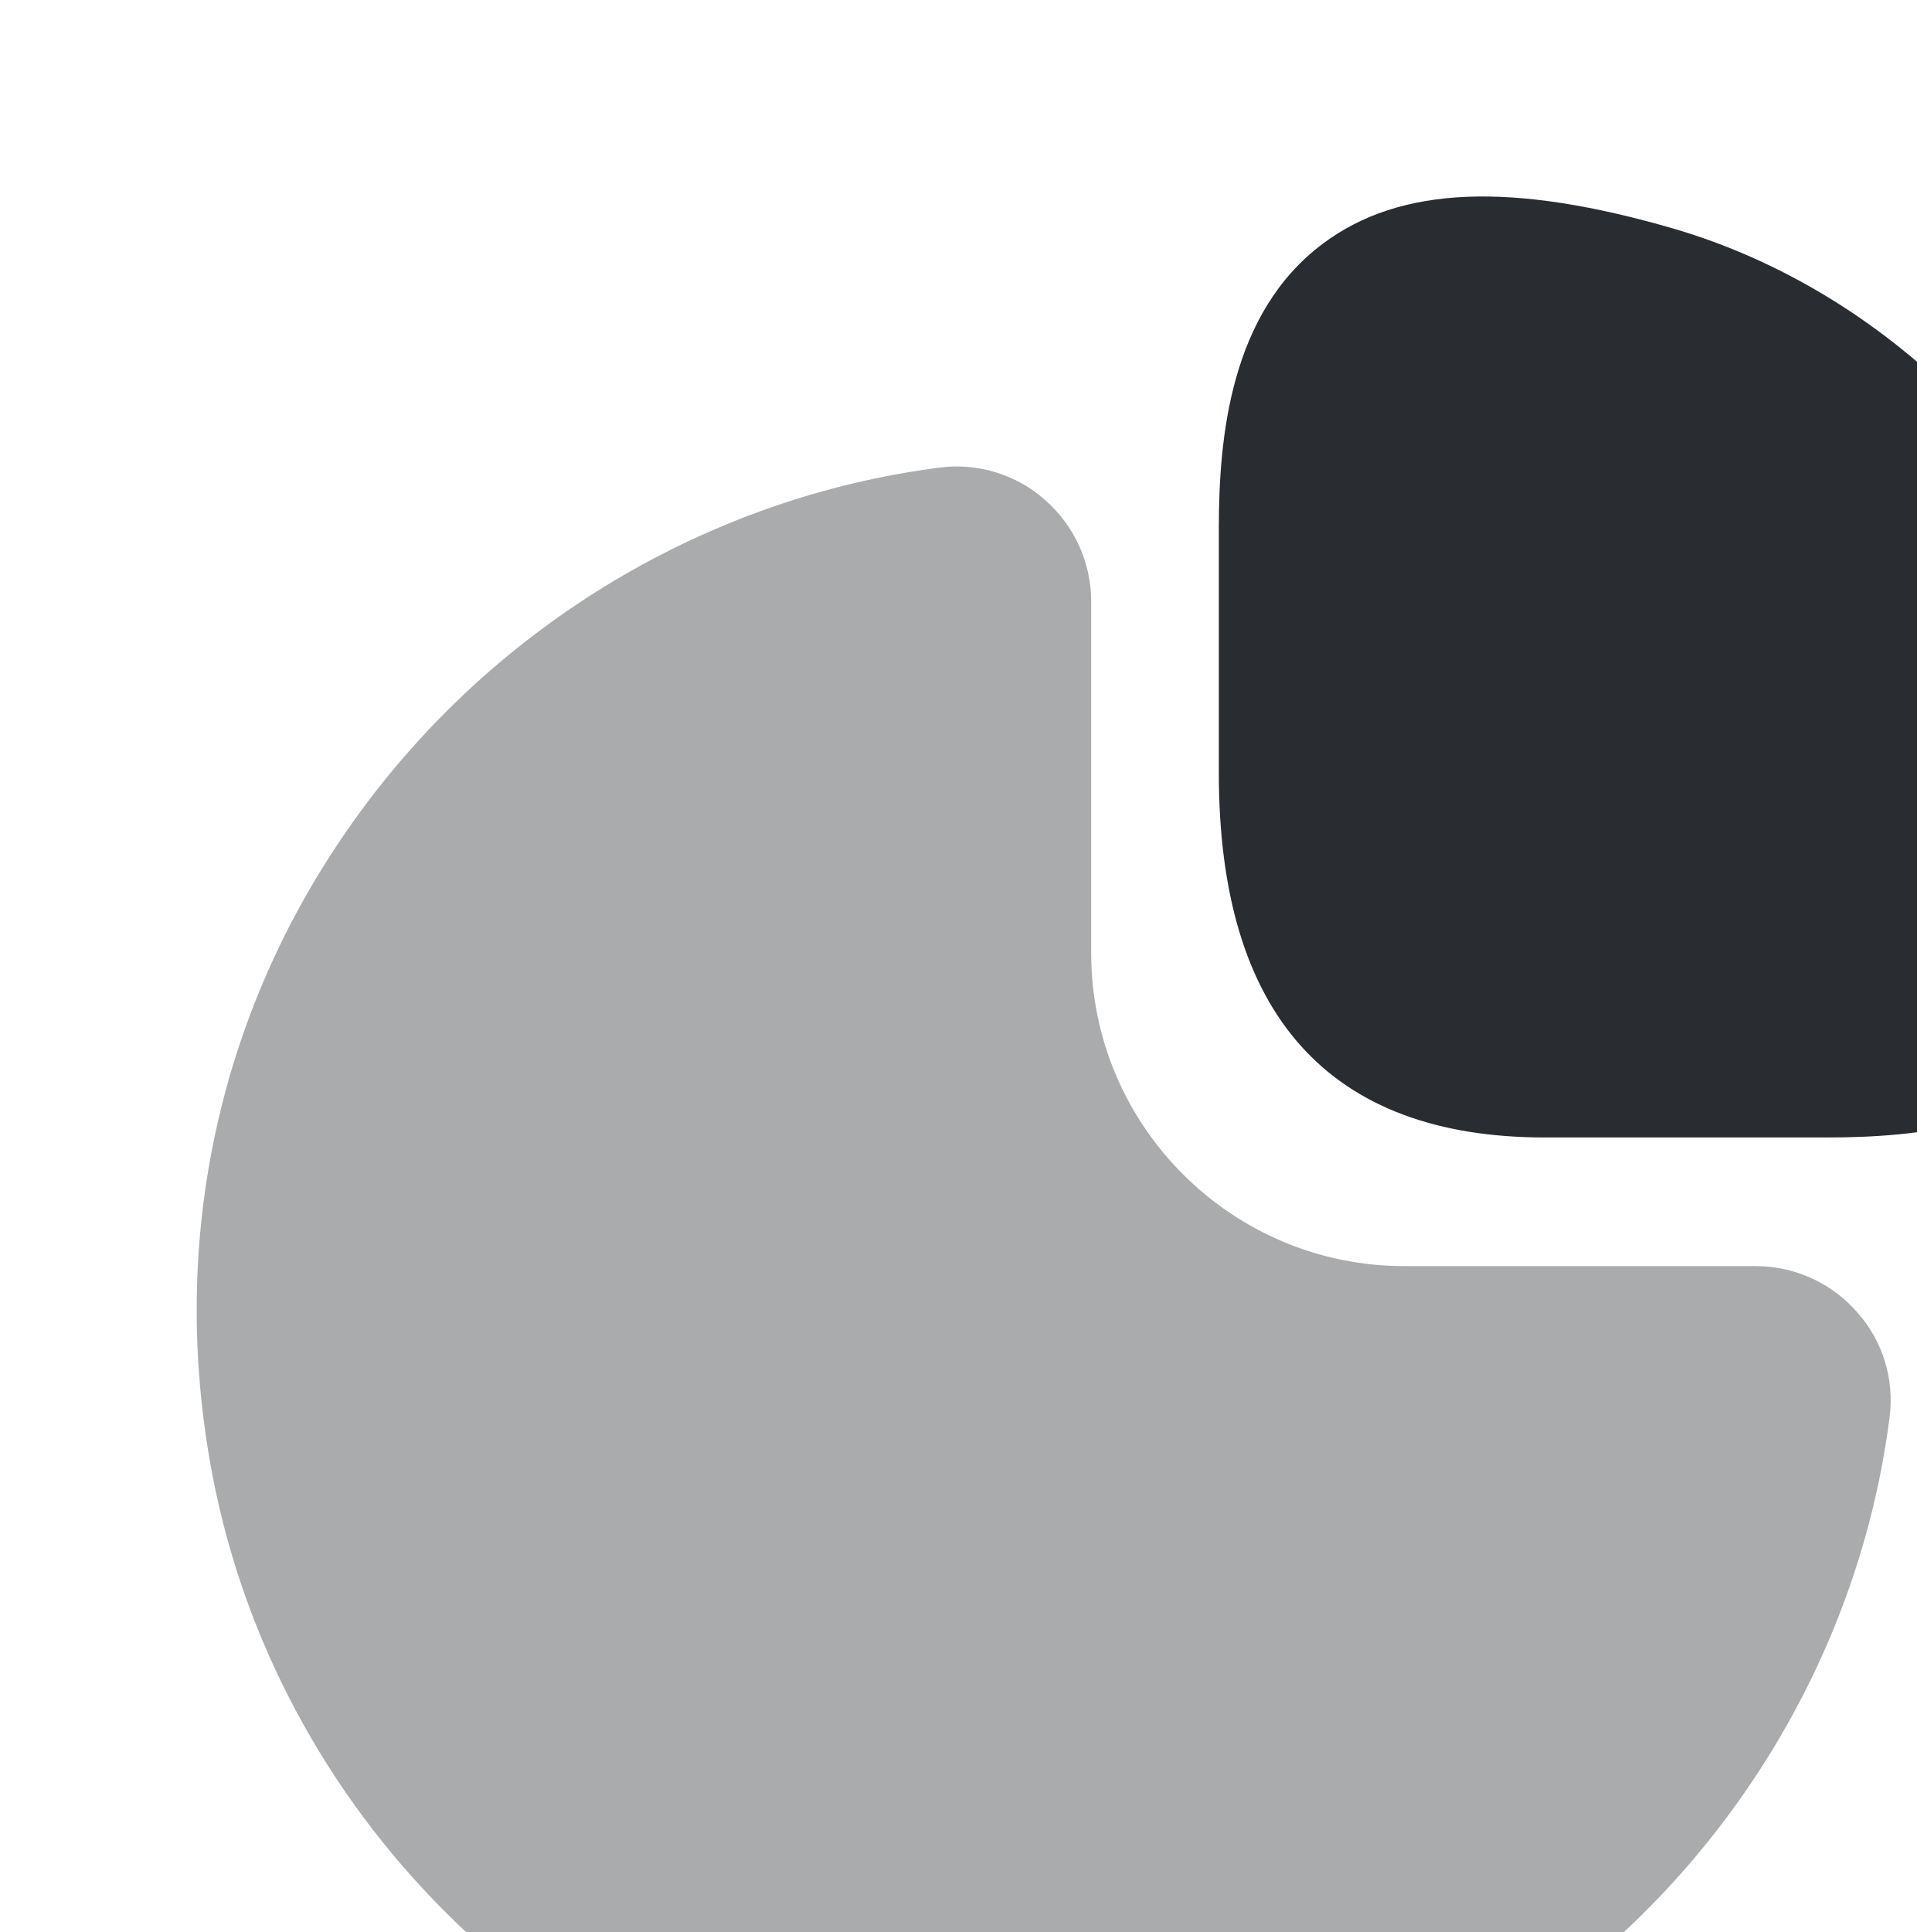
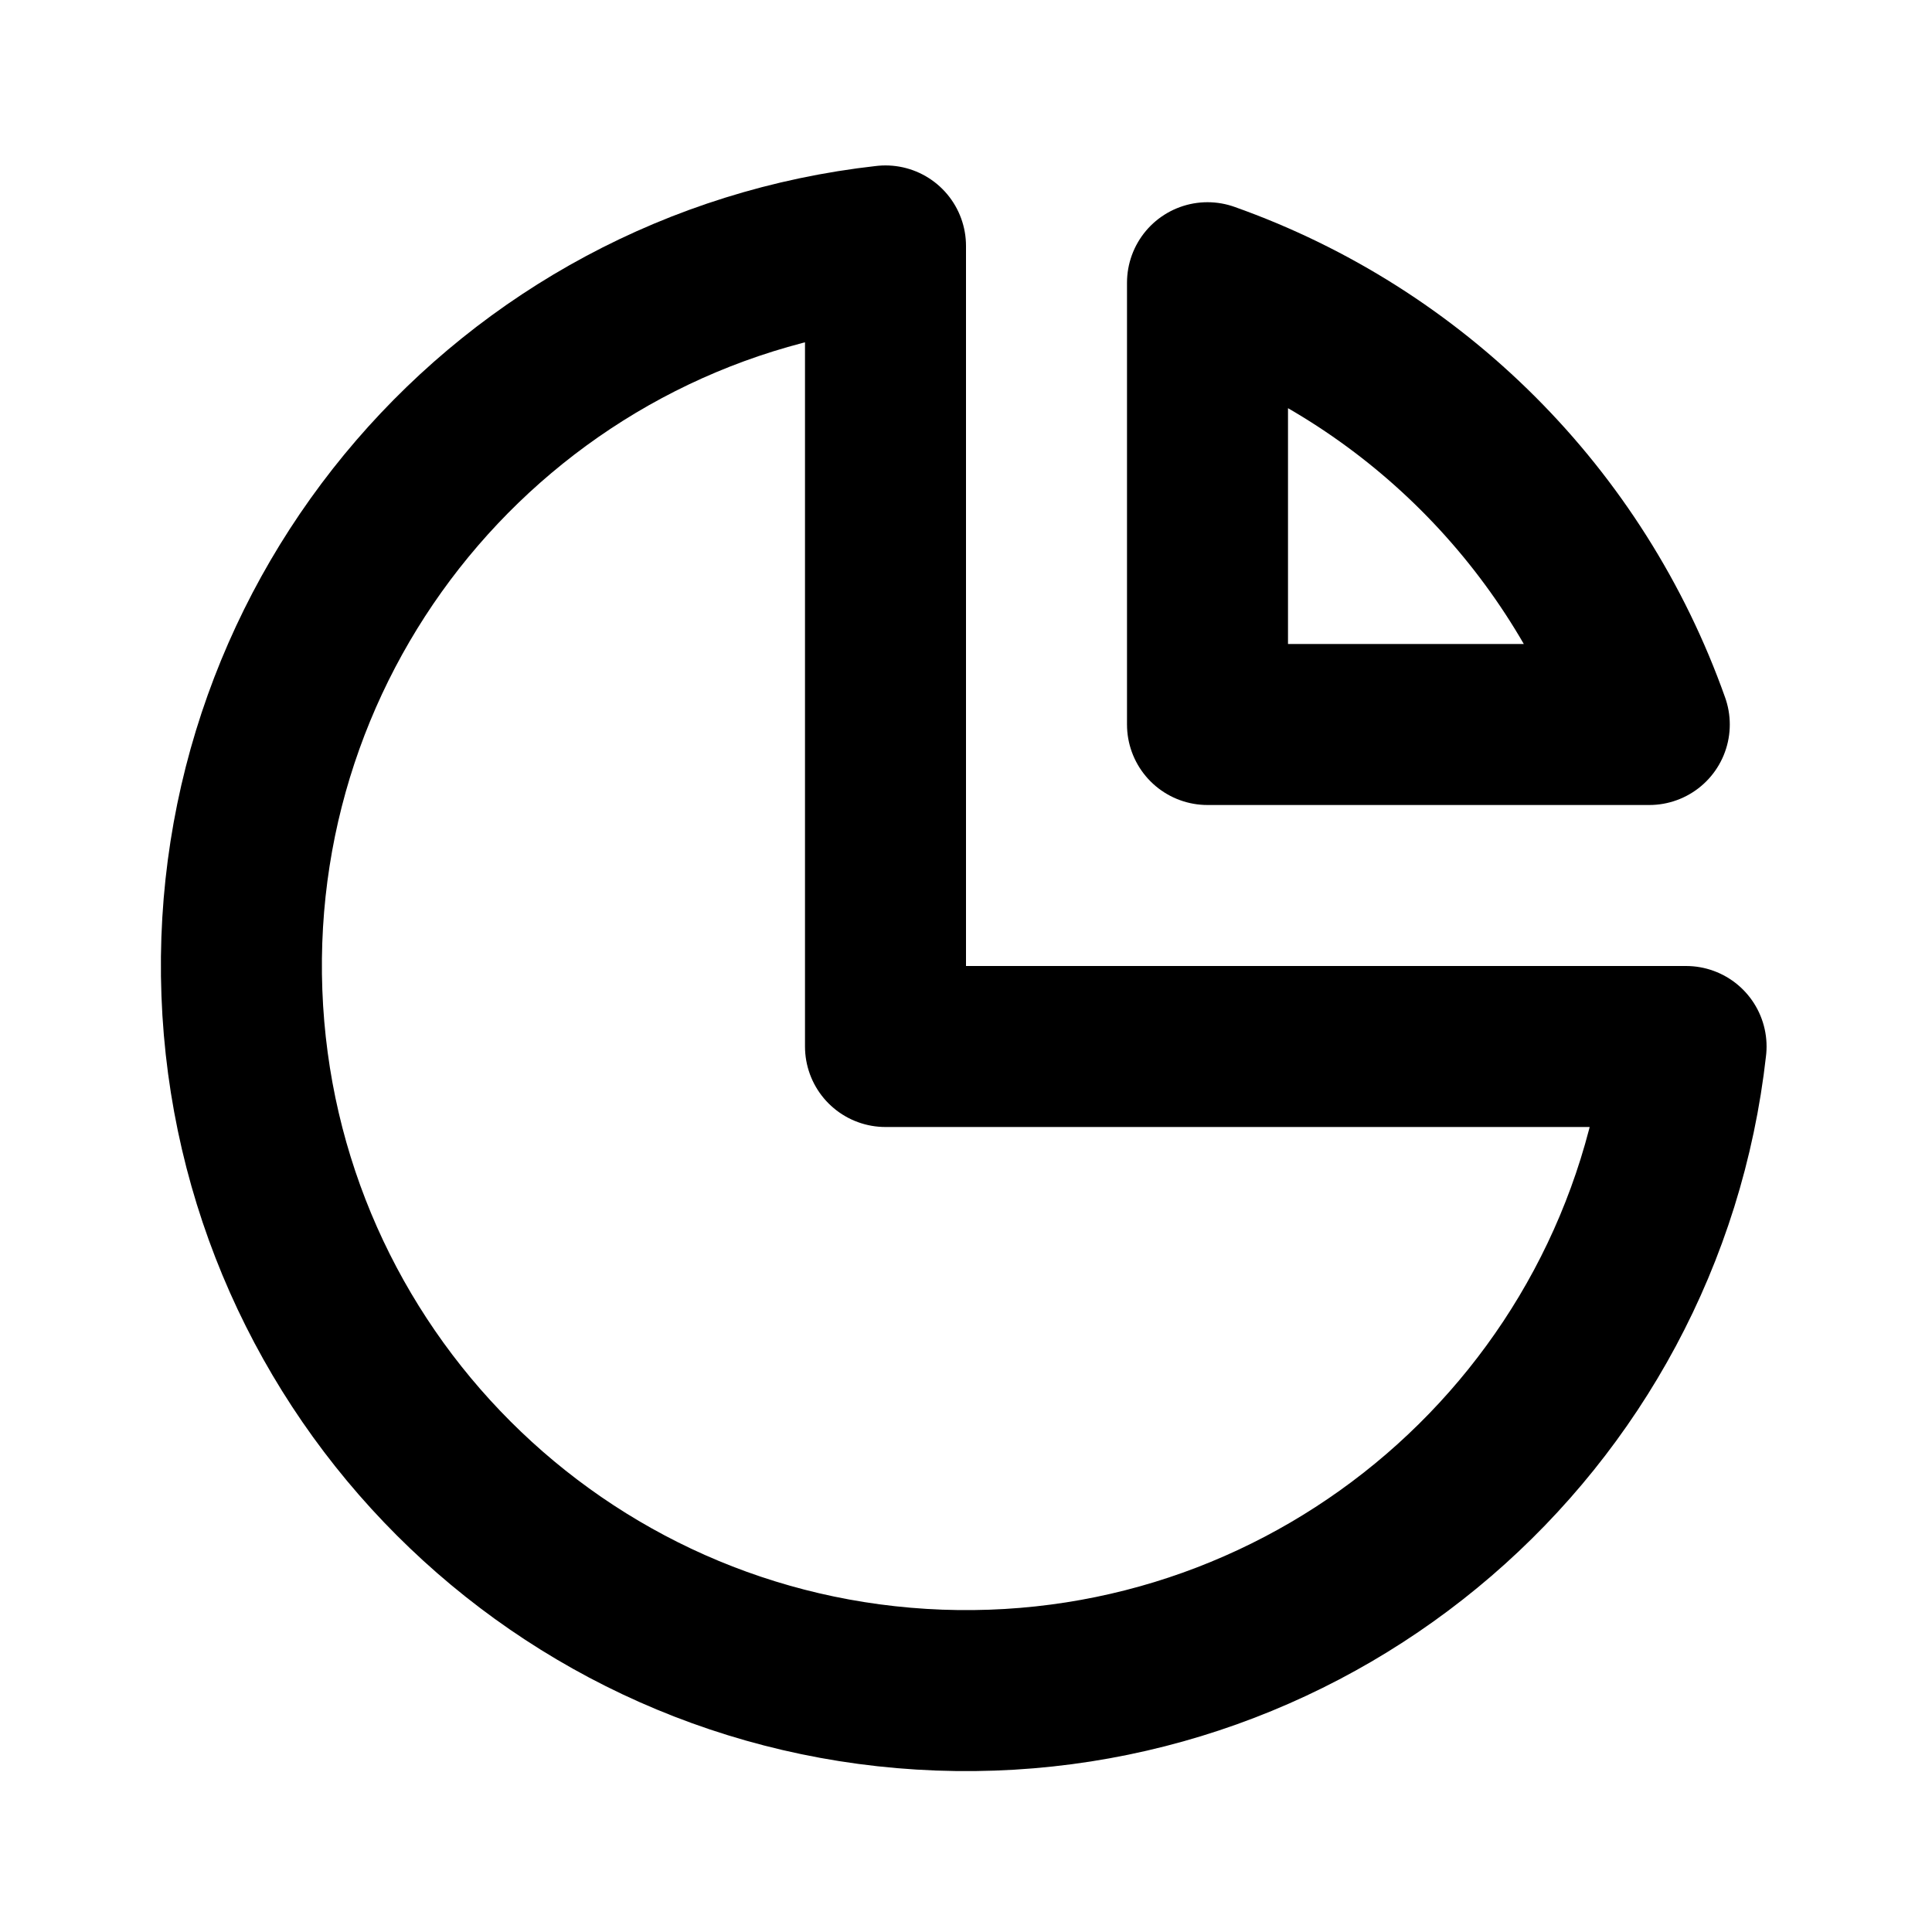
- <svg xmlns="http://www.w3.org/2000/svg" fill="none">
-   <path d="M27.088 8.688C26.288 5.975 24.025 3.712 21.313 2.913C19.25 2.312 17.825 2.362 16.838 3.1C15.65 3.987 15.513 5.588 15.513 6.725V9.838C15.513 12.912 16.913 14.475 19.663 14.475H23.25C24.375 14.475 25.988 14.338 26.875 13.15C27.638 12.175 27.7 10.75 27.088 8.688Z" fill="#292D32" />
-   <path opacity="0.4" d="M23.638 16.7C23.313 16.325 22.838 16.112 22.35 16.112H17.875C15.675 16.112 13.888 14.325 13.888 12.125V7.65C13.888 7.162 13.675 6.687 13.3 6.362C12.938 6.037 12.438 5.887 11.963 5.95C9.025 6.325 6.325 7.937 4.563 10.362C2.788 12.8 2.138 15.775 2.7 18.75C3.513 23.05 6.95 26.487 11.263 27.3C11.95 27.437 12.638 27.5 13.325 27.5C15.588 27.5 17.775 26.8 19.638 25.437C22.063 23.675 23.675 20.975 24.05 18.037C24.113 17.55 23.963 17.062 23.638 16.7Z" fill="#292D32" />
+ <svg xmlns="http://www.w3.org/2000/svg" class="h-6 w-6" fill="none" viewBox="0 0 24 24" stroke="currentColor">
+   <path stroke-linecap="round" stroke-linejoin="round" stroke-width="2" d="M11 3.055A9.001 9.001 0 1020.945 13H11V3.055z" />
+   <path stroke-linecap="round" stroke-linejoin="round" stroke-width="2" d="M20.488 9H15V3.512A9.025 9.025 0 0120.488 9z" />
</svg>
